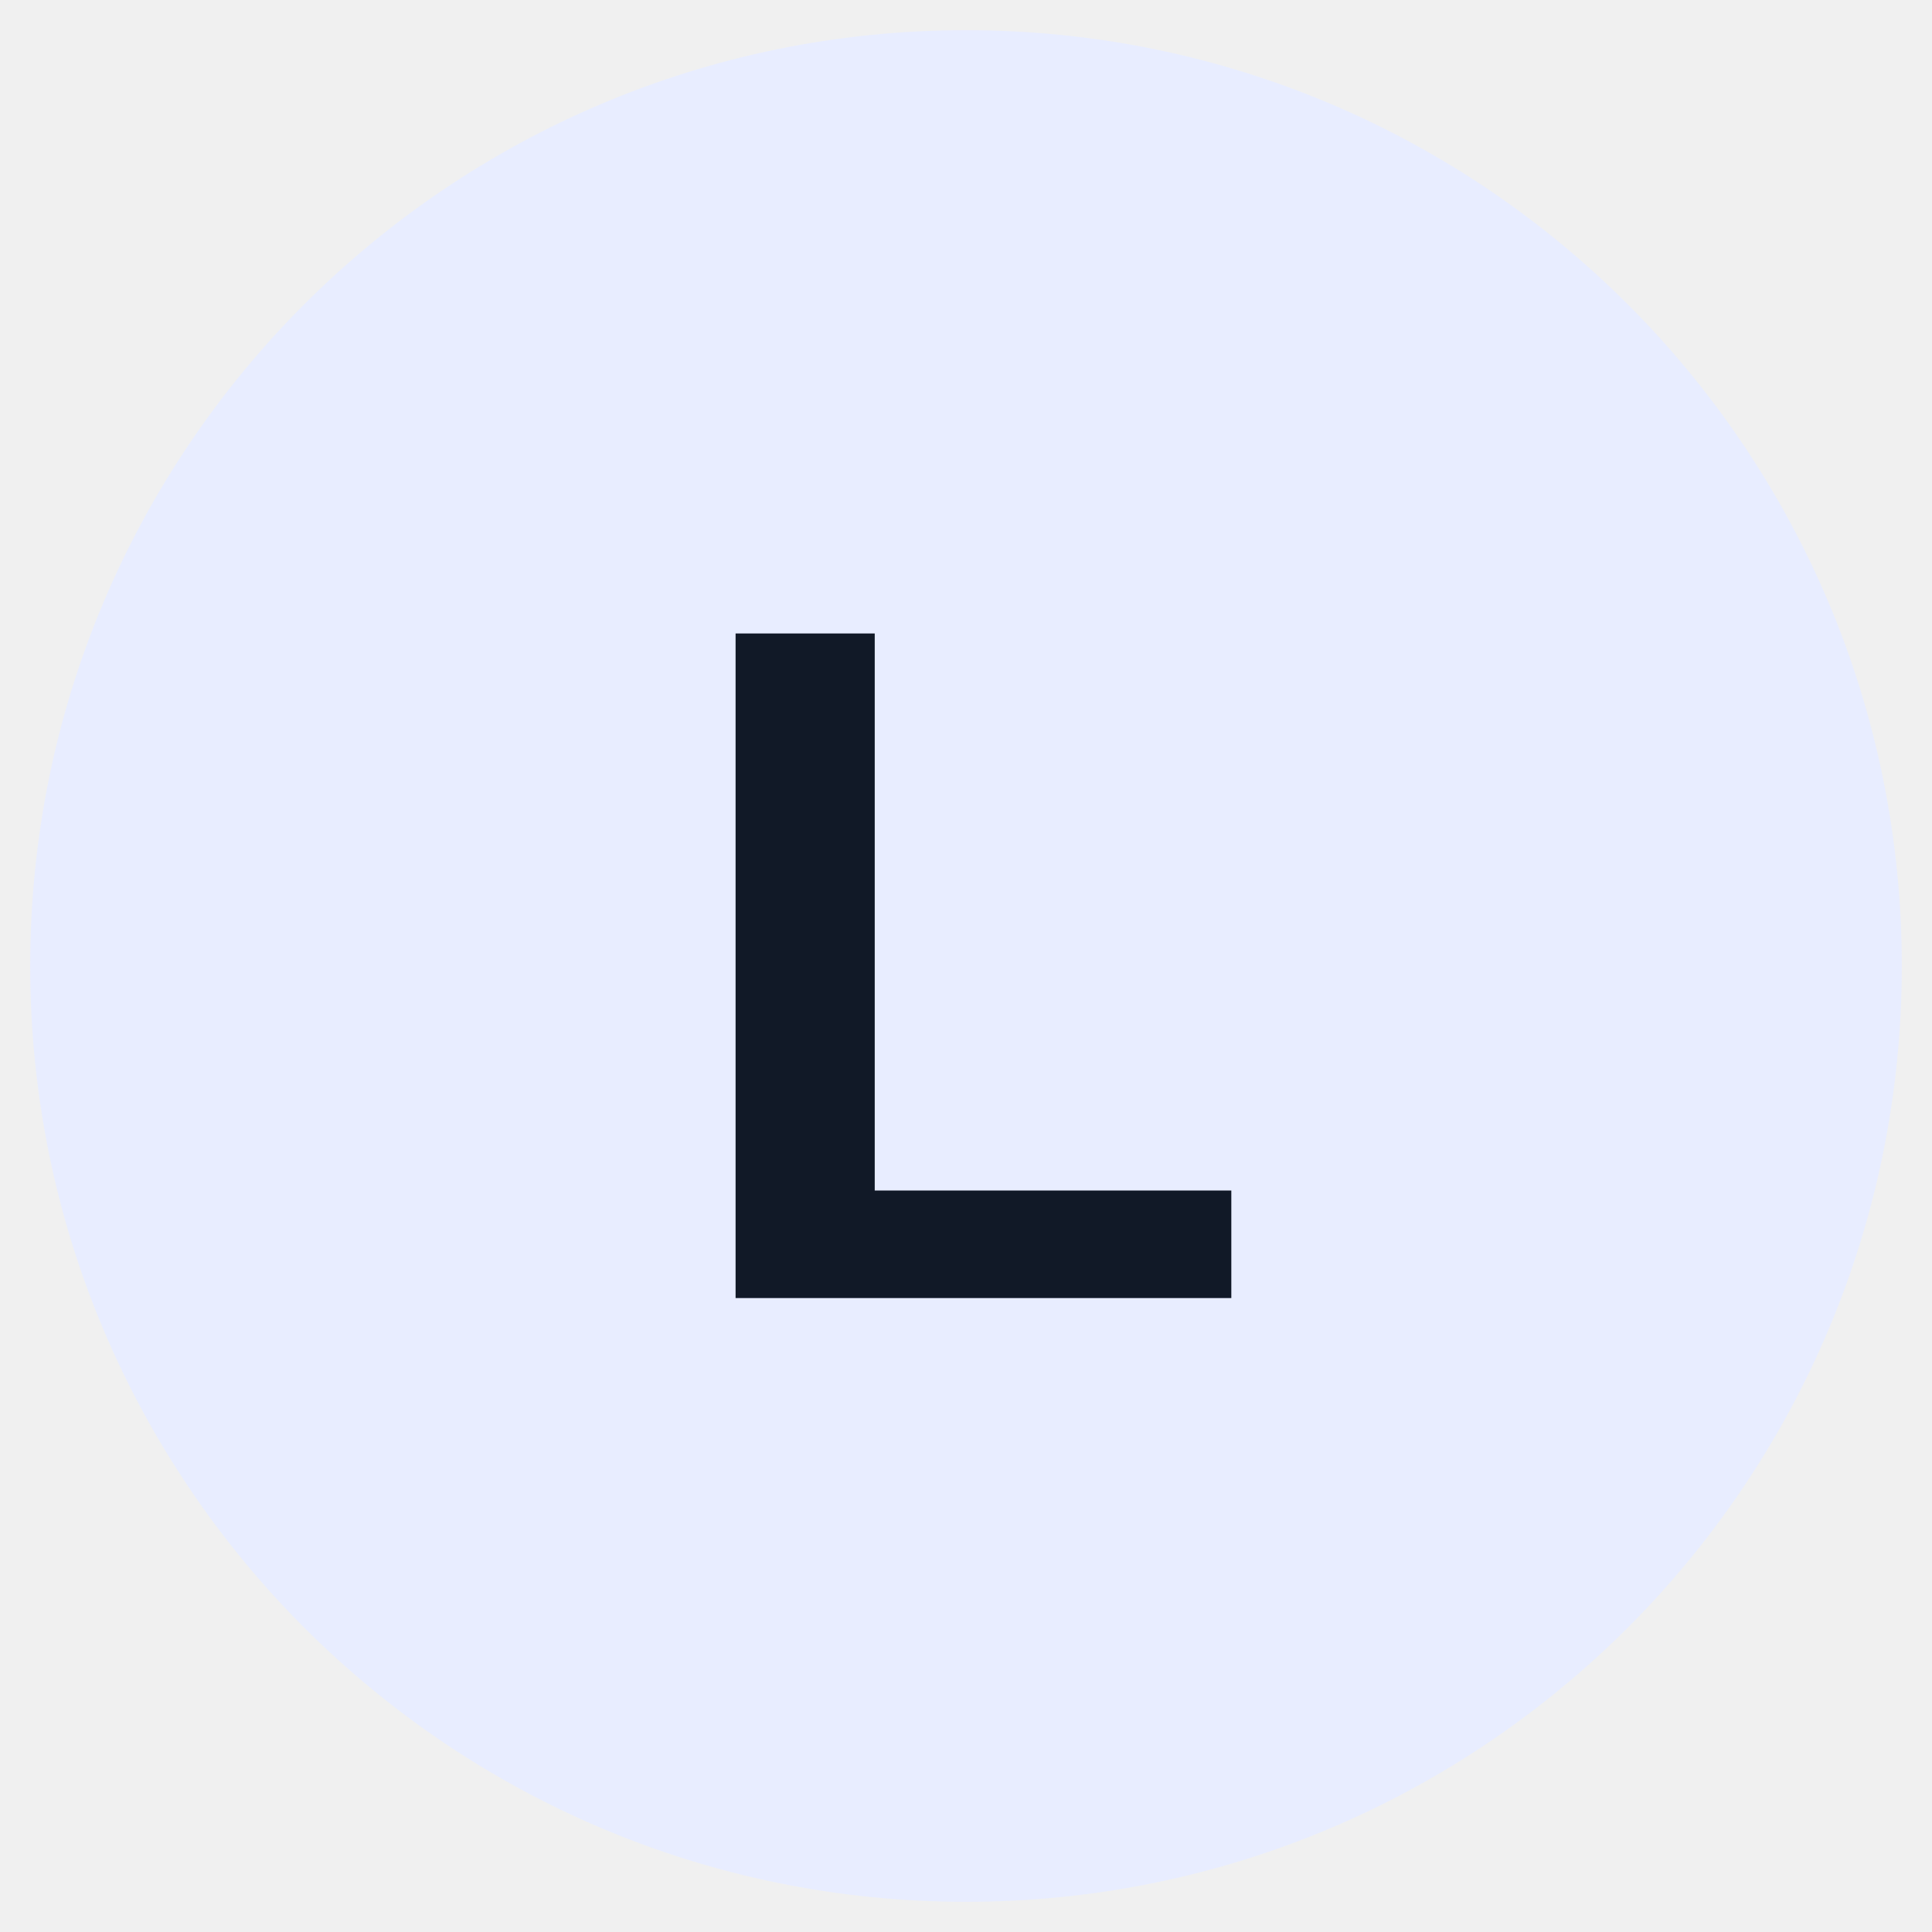
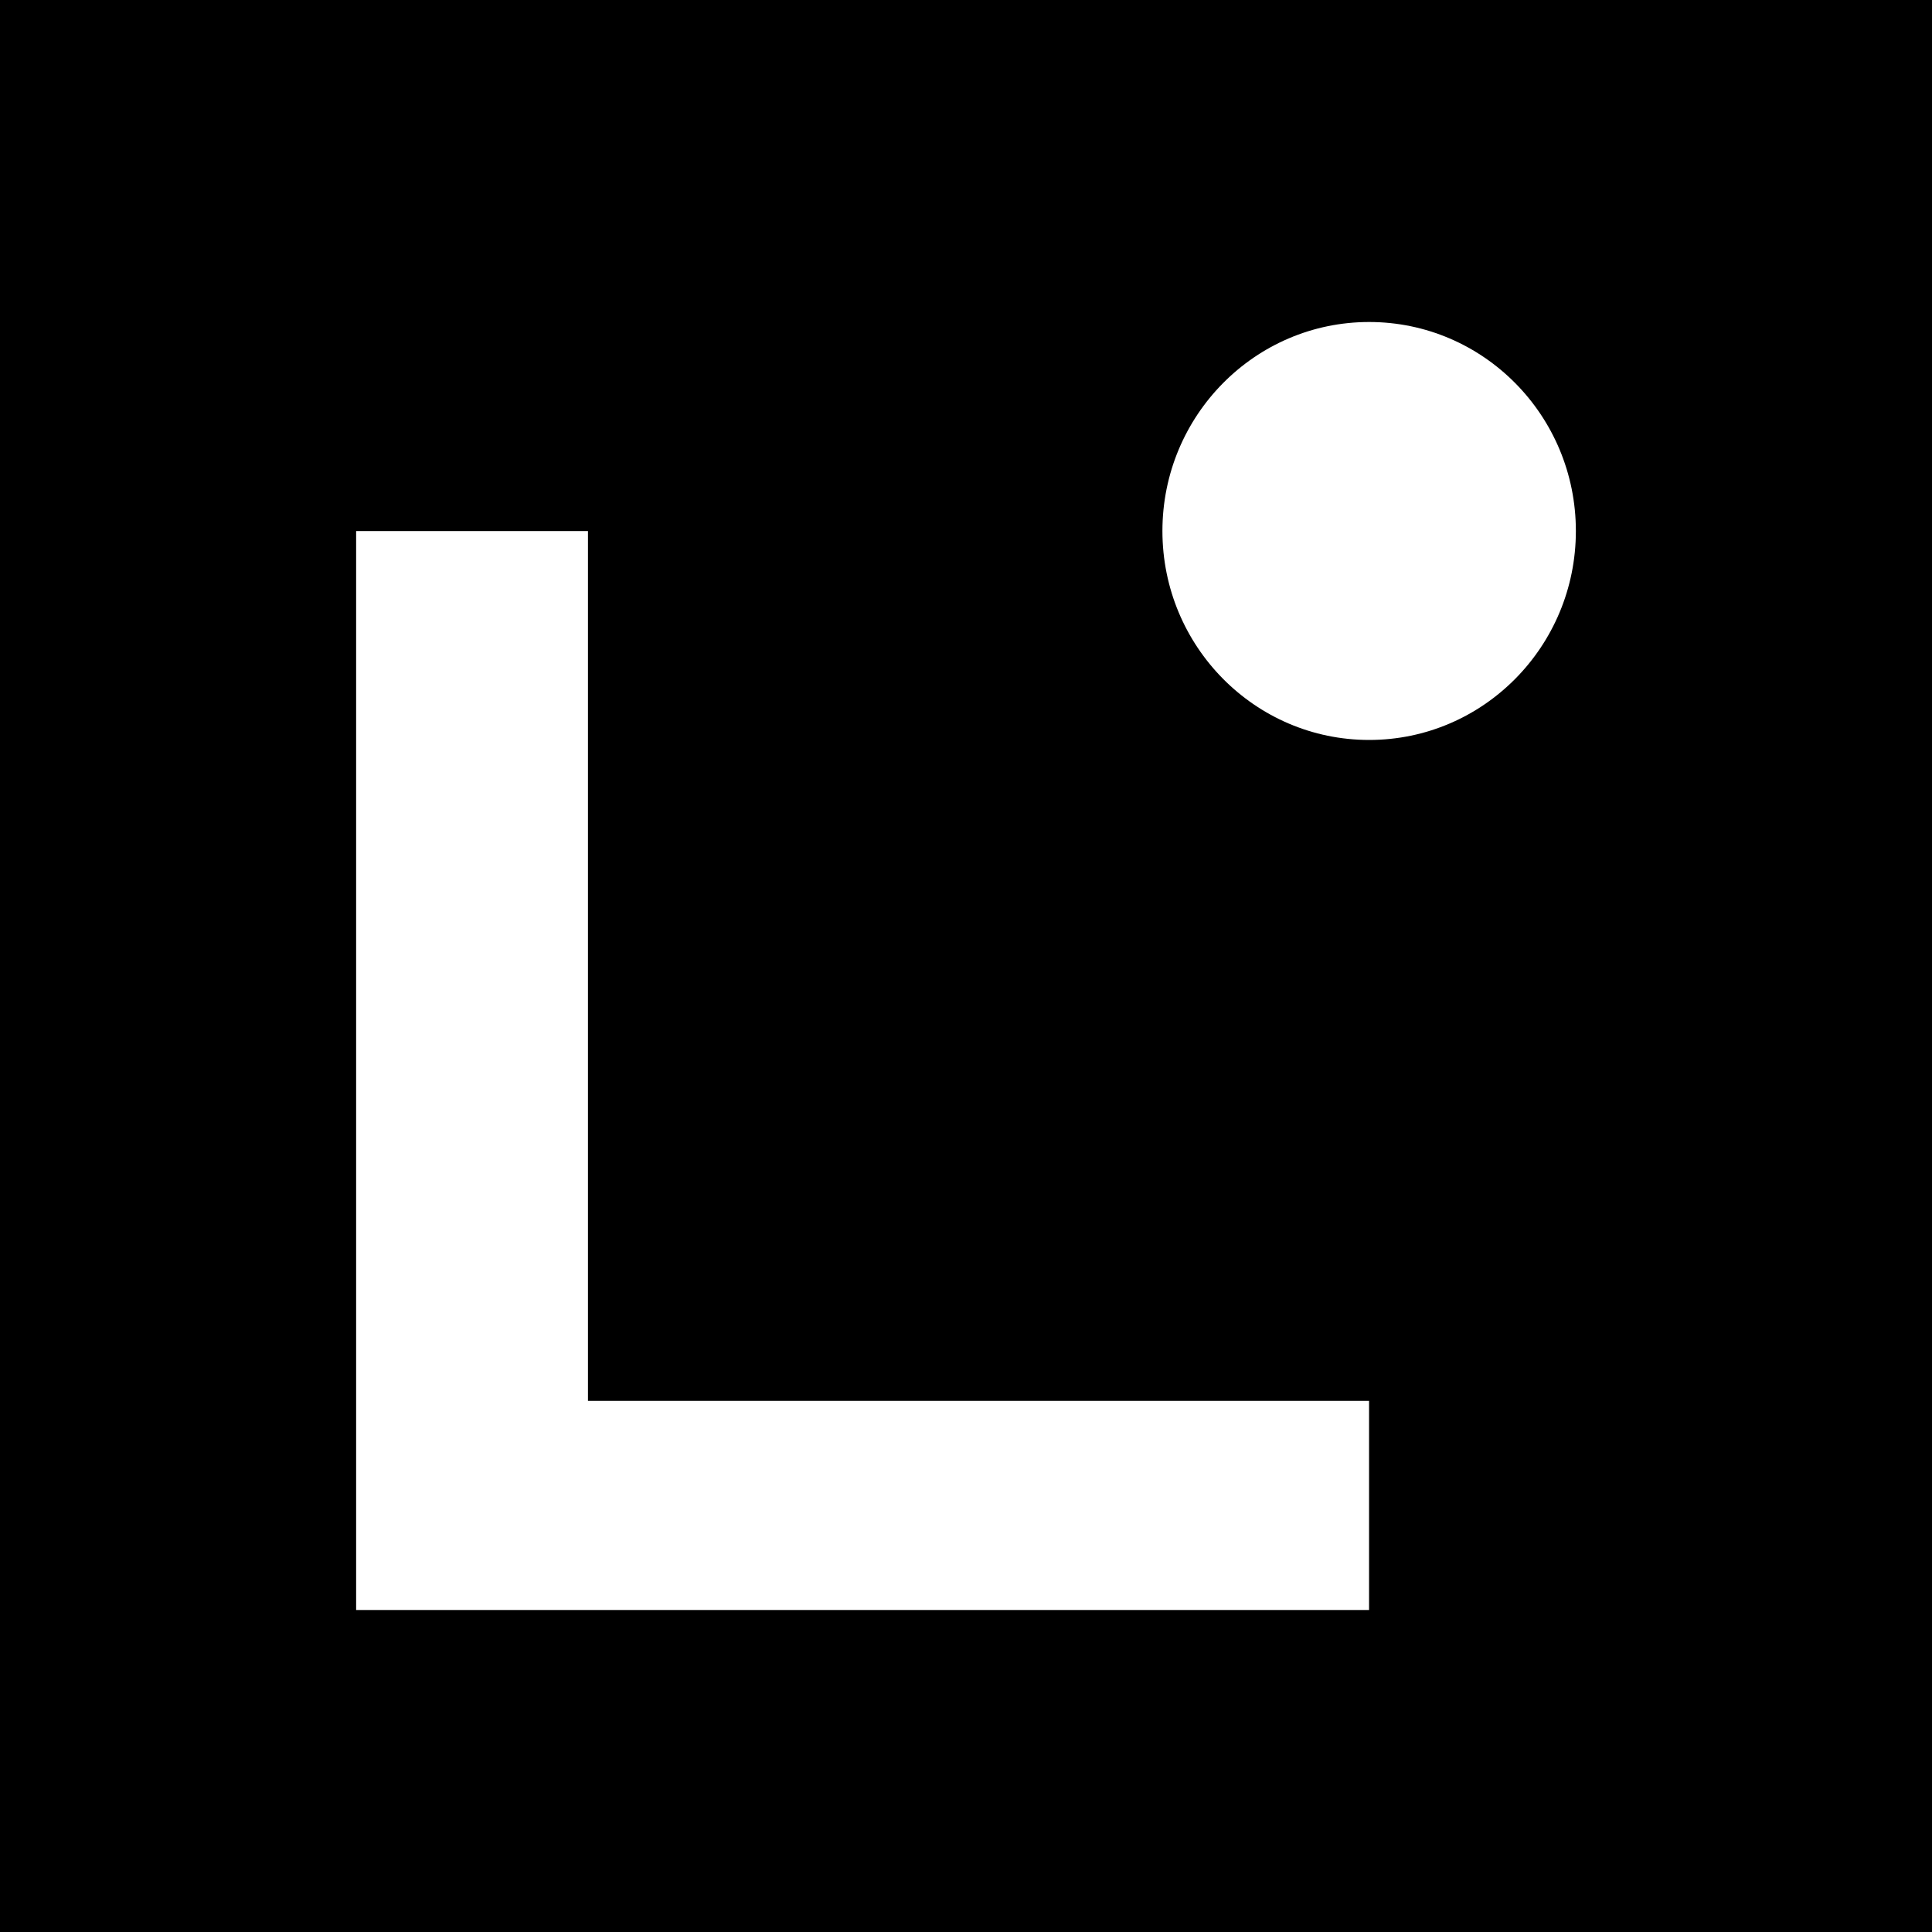
- <svg xmlns="http://www.w3.org/2000/svg" width="64" height="64" viewBox="0 0 64 64">
-   <circle cx="32" cy="32" r="31" fill="#E8EDFF" />
-   <text x="32" y="43" text-anchor="middle" fill="#111927" font-family="Arial,sans-serif" font-size="32" font-weight="800">L</text>
+ <svg xmlns="http://www.w3.org/2000/svg" width="24" height="24" fill="none" viewBox="0 0 24 24" class="web3icons">
+   <g clip-path="url(#linea__a)">
+     <path fill="#000" d="M24 0H0v24h24z" />
+     <path fill="#fff" d="M17.007 20H4.424V6.597h2.88v10.805h9.703zm.001-10.808c1.418 0 2.568-1.162 2.568-2.596S18.426 4 17.008 4 14.44 5.162 14.44 6.596s1.15 2.596 2.568 2.596" />
+   </g>
+   <defs>
+     <clipPath id="linea__a">
+       <path fill="#fff" d="M0 0h24v24H0z" />
+     </clipPath>
+   </defs>
</svg>
